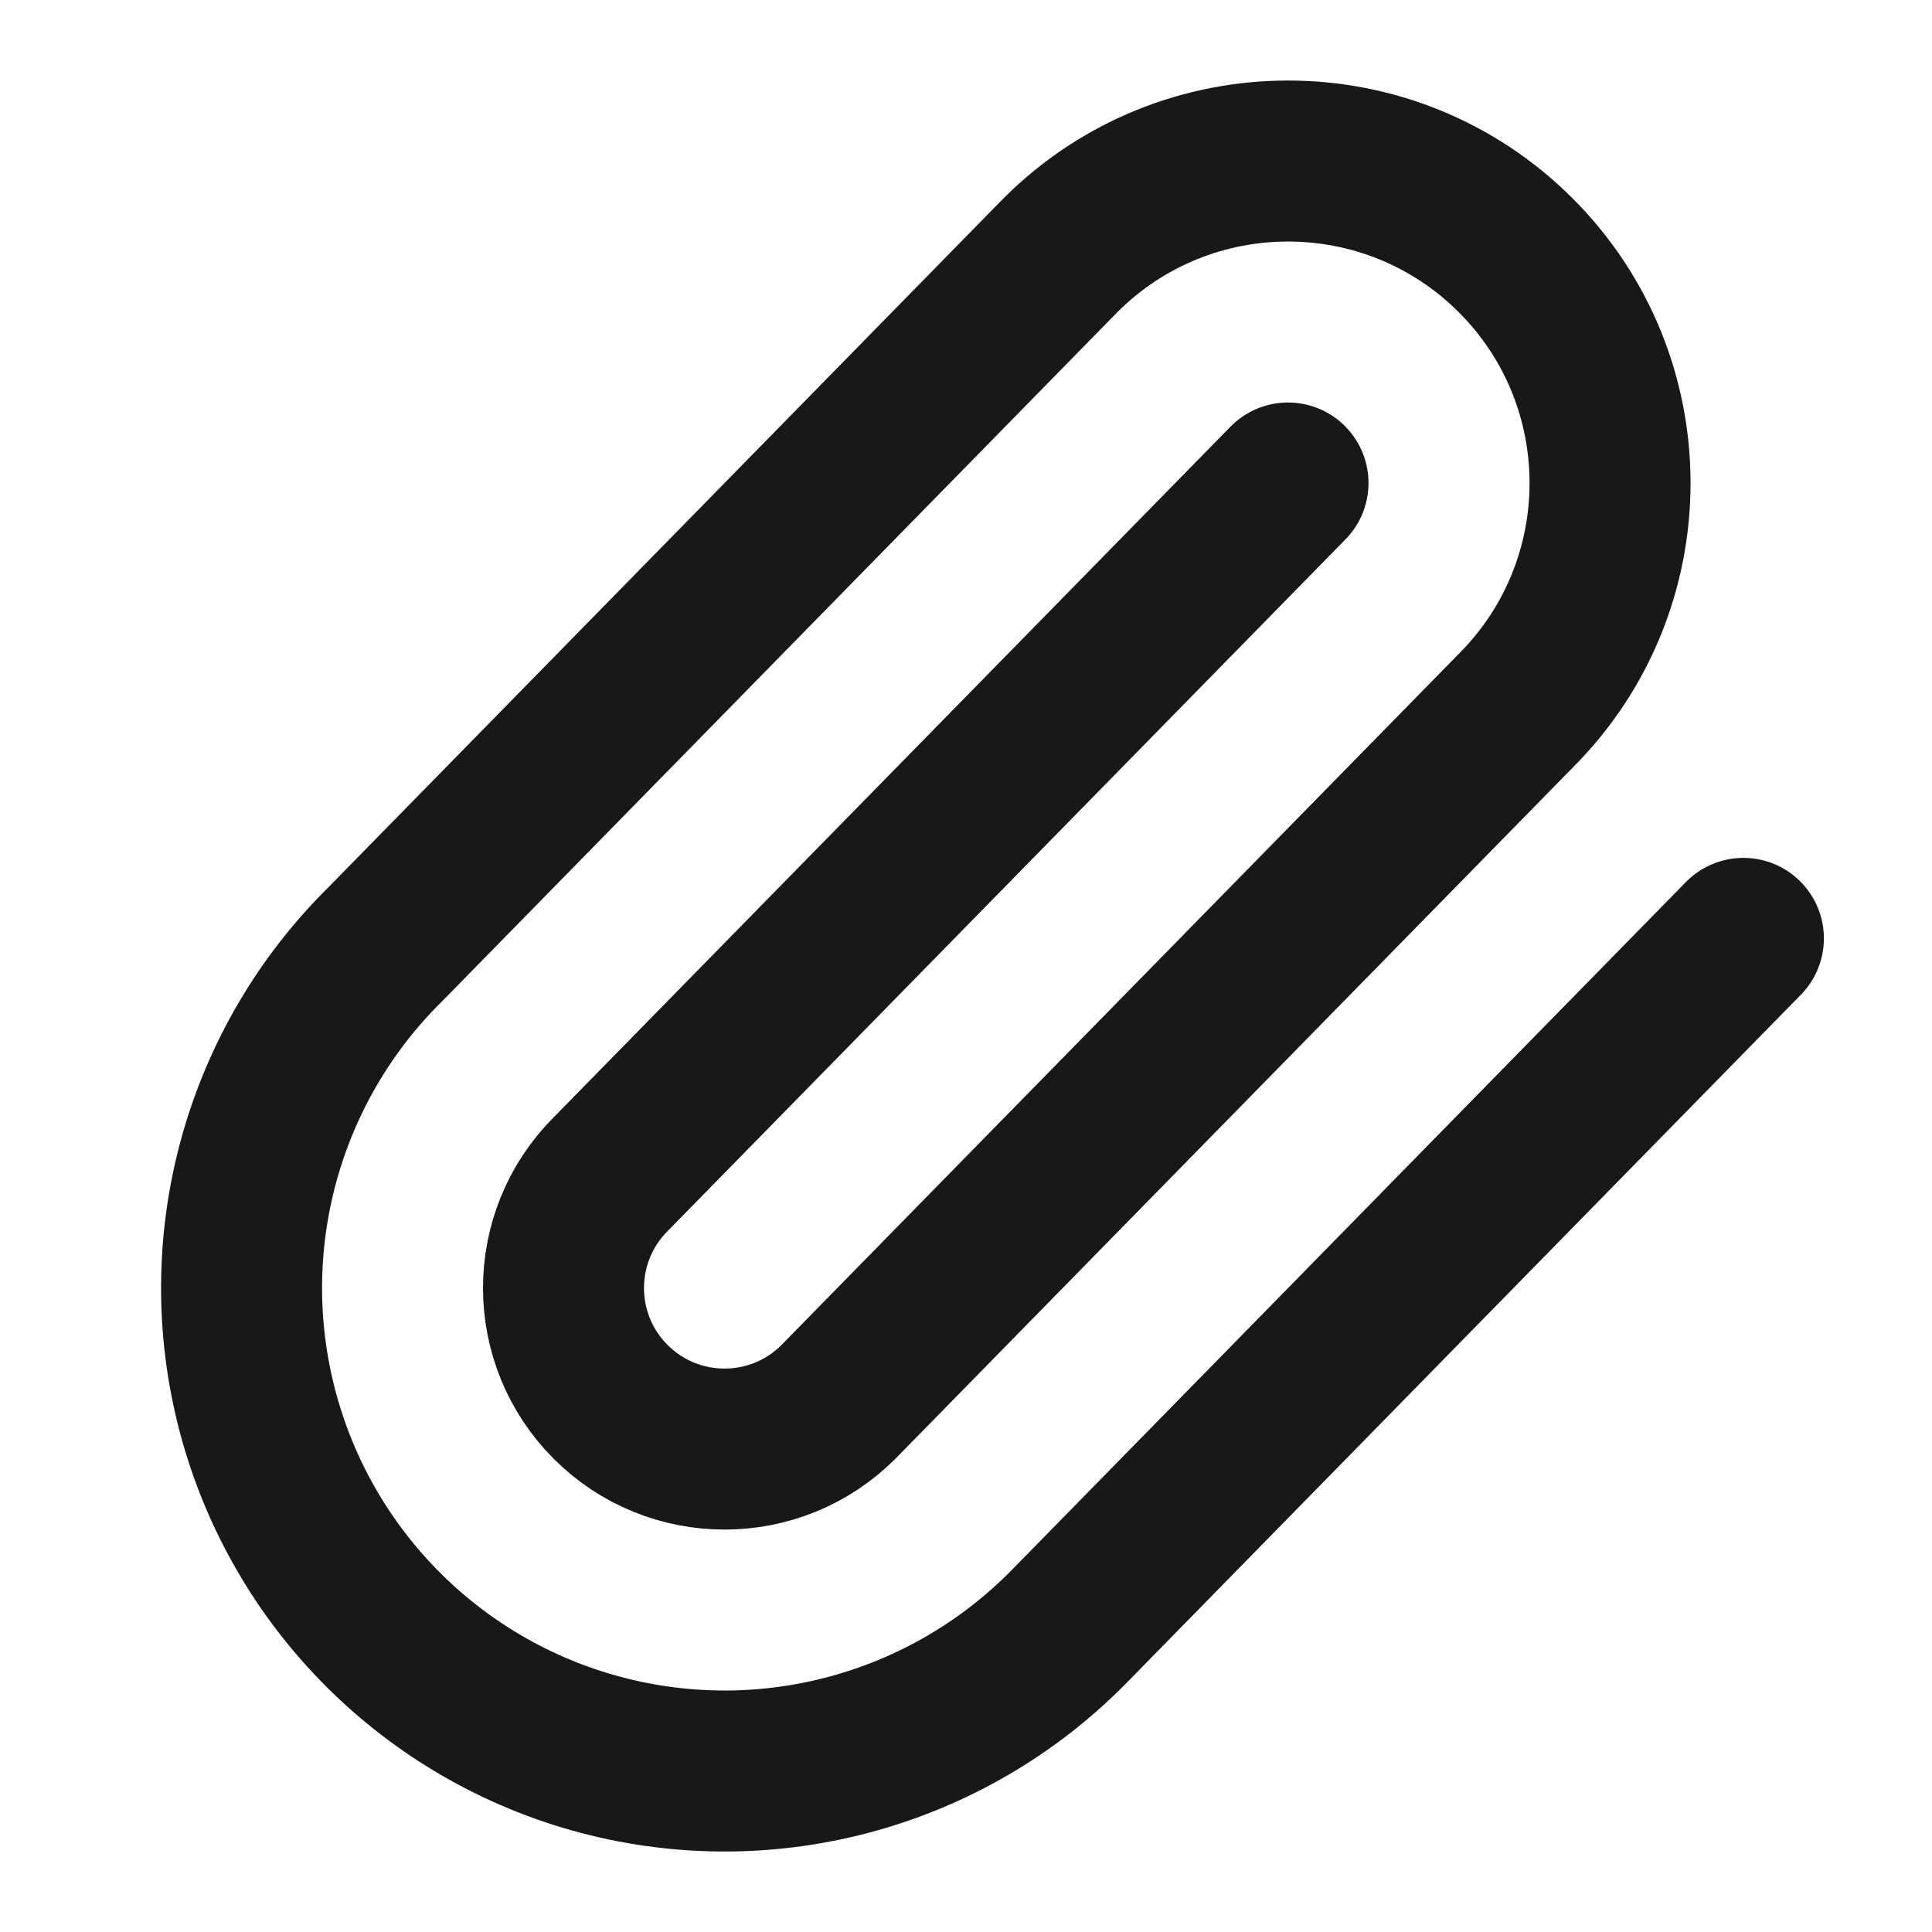
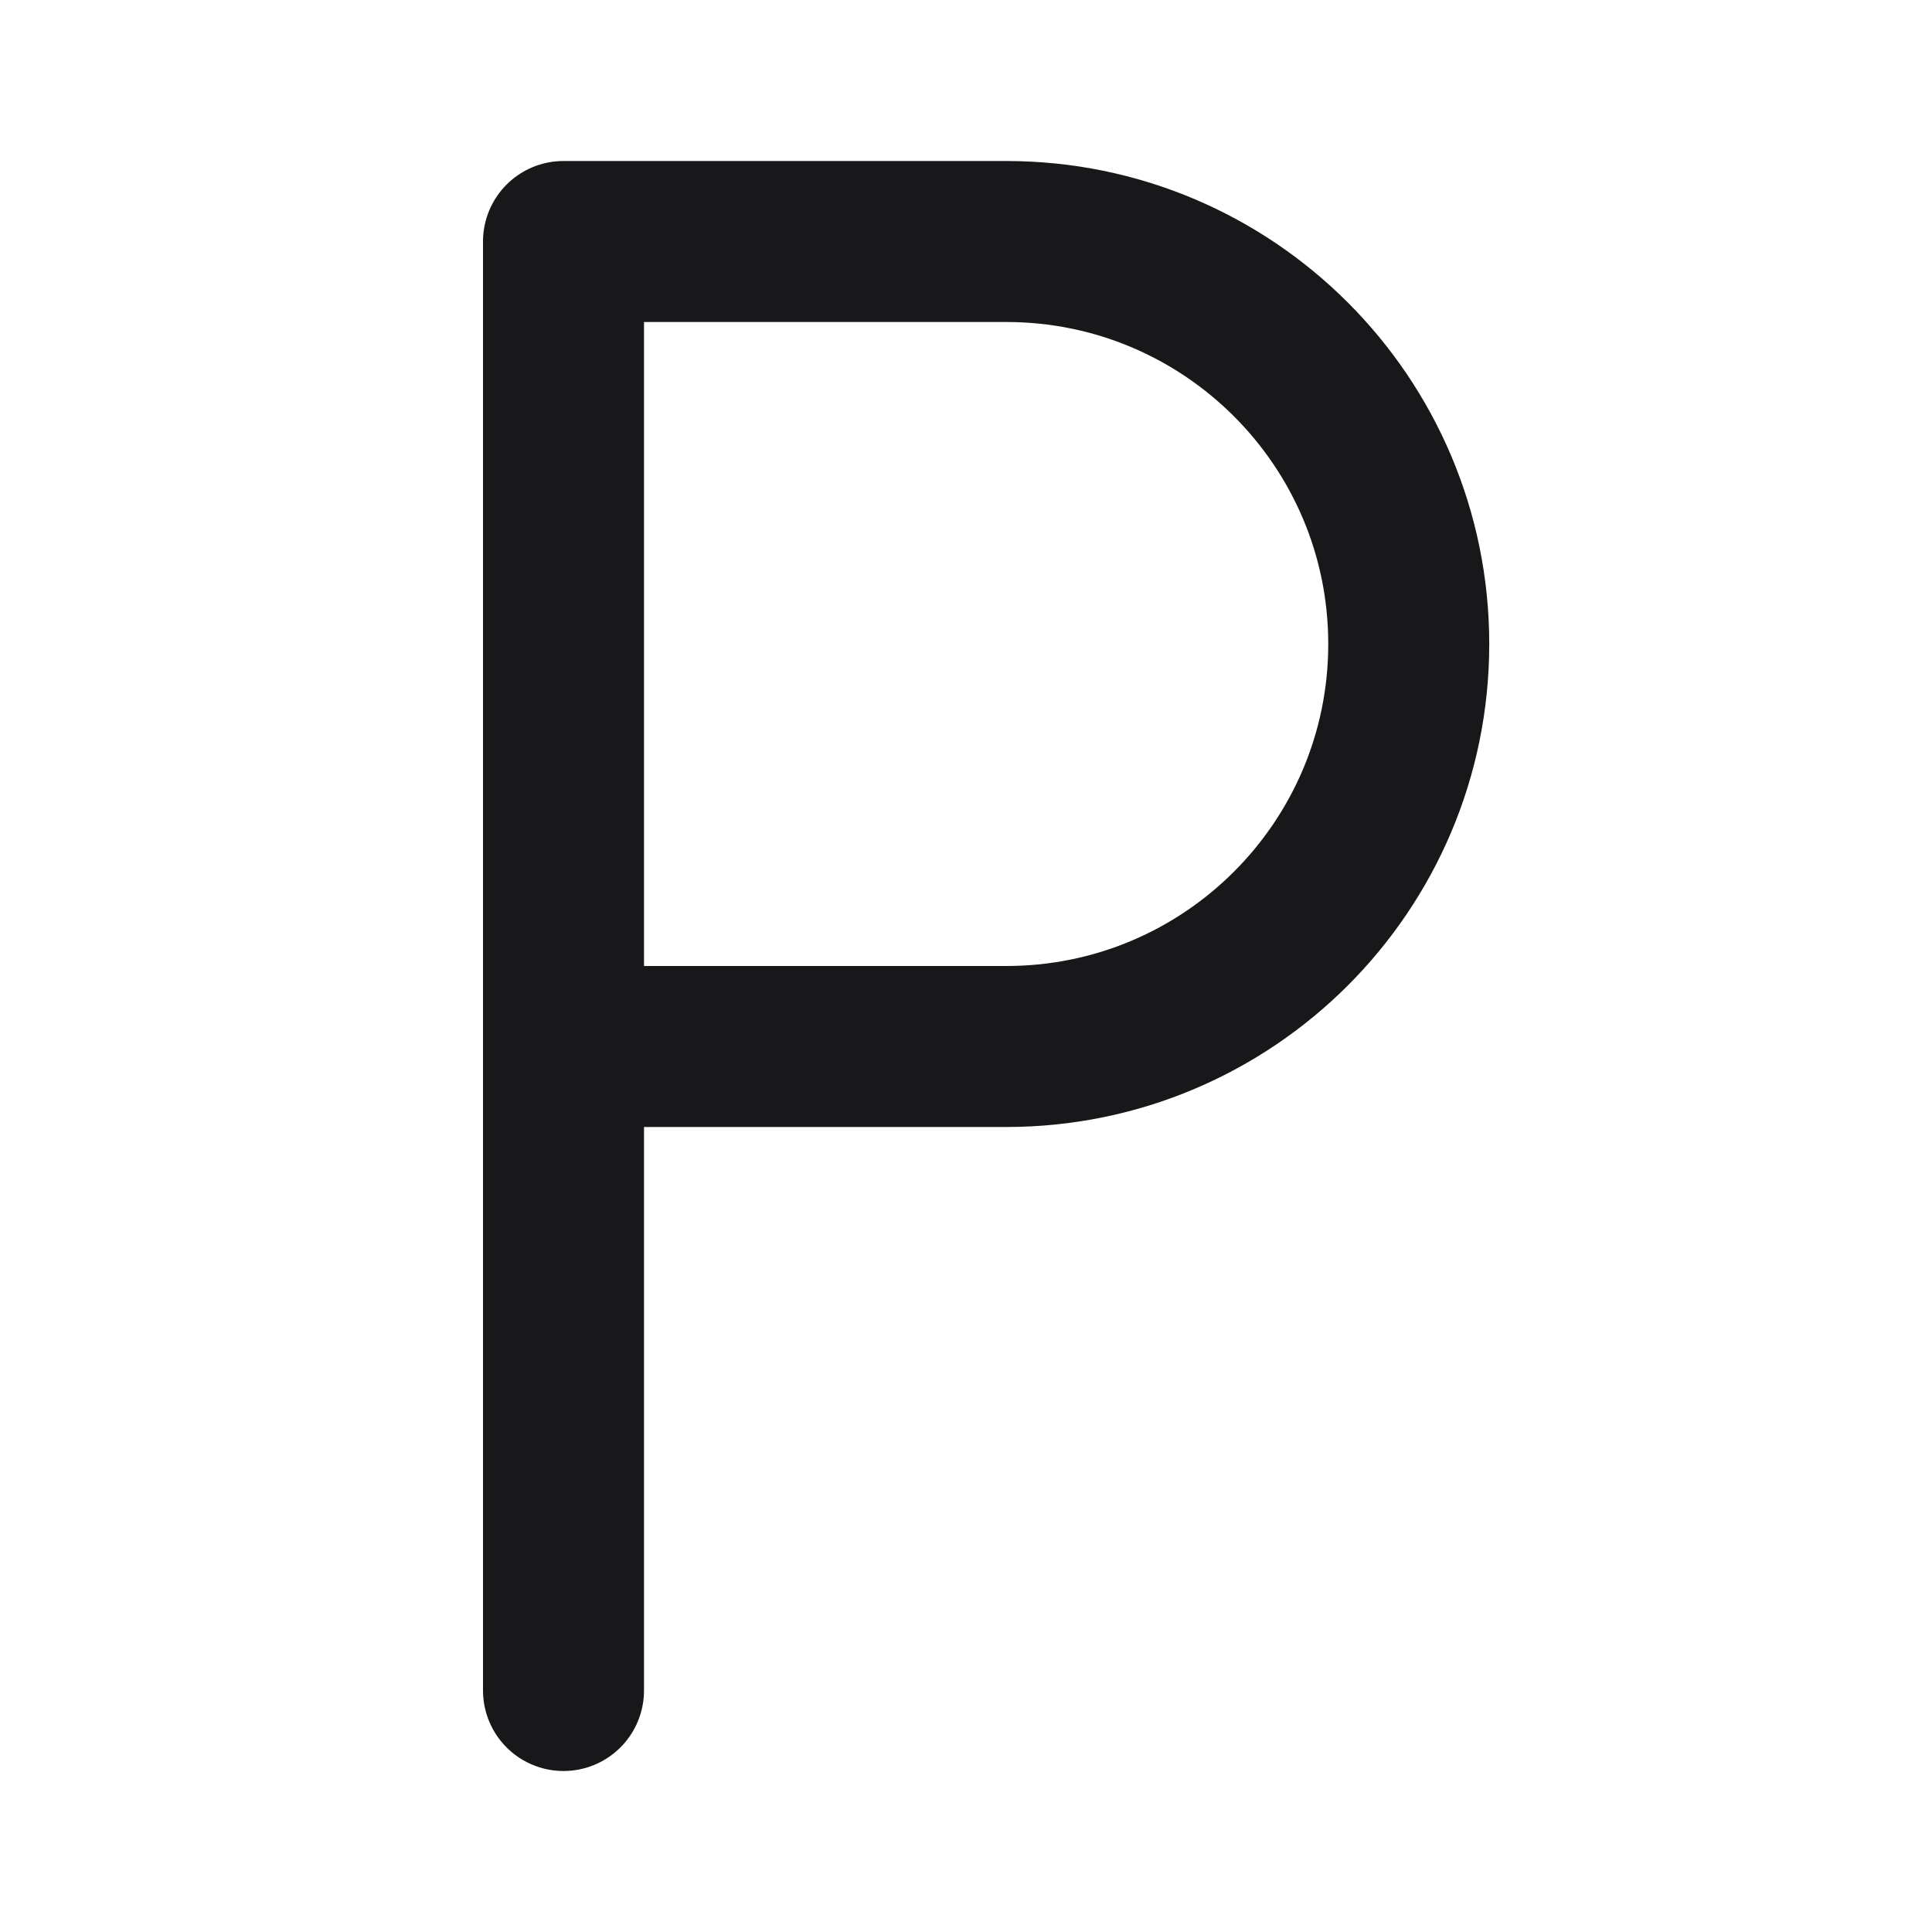
<svg xmlns="http://www.w3.org/2000/svg" viewBox="0 0 24 24" fill="none" stroke-linecap="round" stroke-linejoin="round">
  <style>
    path { stroke: #18181b; }
    @media (prefers-color-scheme: dark) {
      path { stroke: #e4e4e7; }
    }
  </style>
-   <path stroke-width="2" d="m16 6-8.414 8.586a2 2 0 0 0 2.829 2.829l8.414-8.586a4 4 0 1 0-5.657-5.657l-8.379 8.551a6 6 0 1 0 8.485 8.485l8.379-8.551" />
+   <path stroke-width="2" d="M7 3v18M7 3h5.5a5 5 0 0 1 0 10H7" />
</svg>
